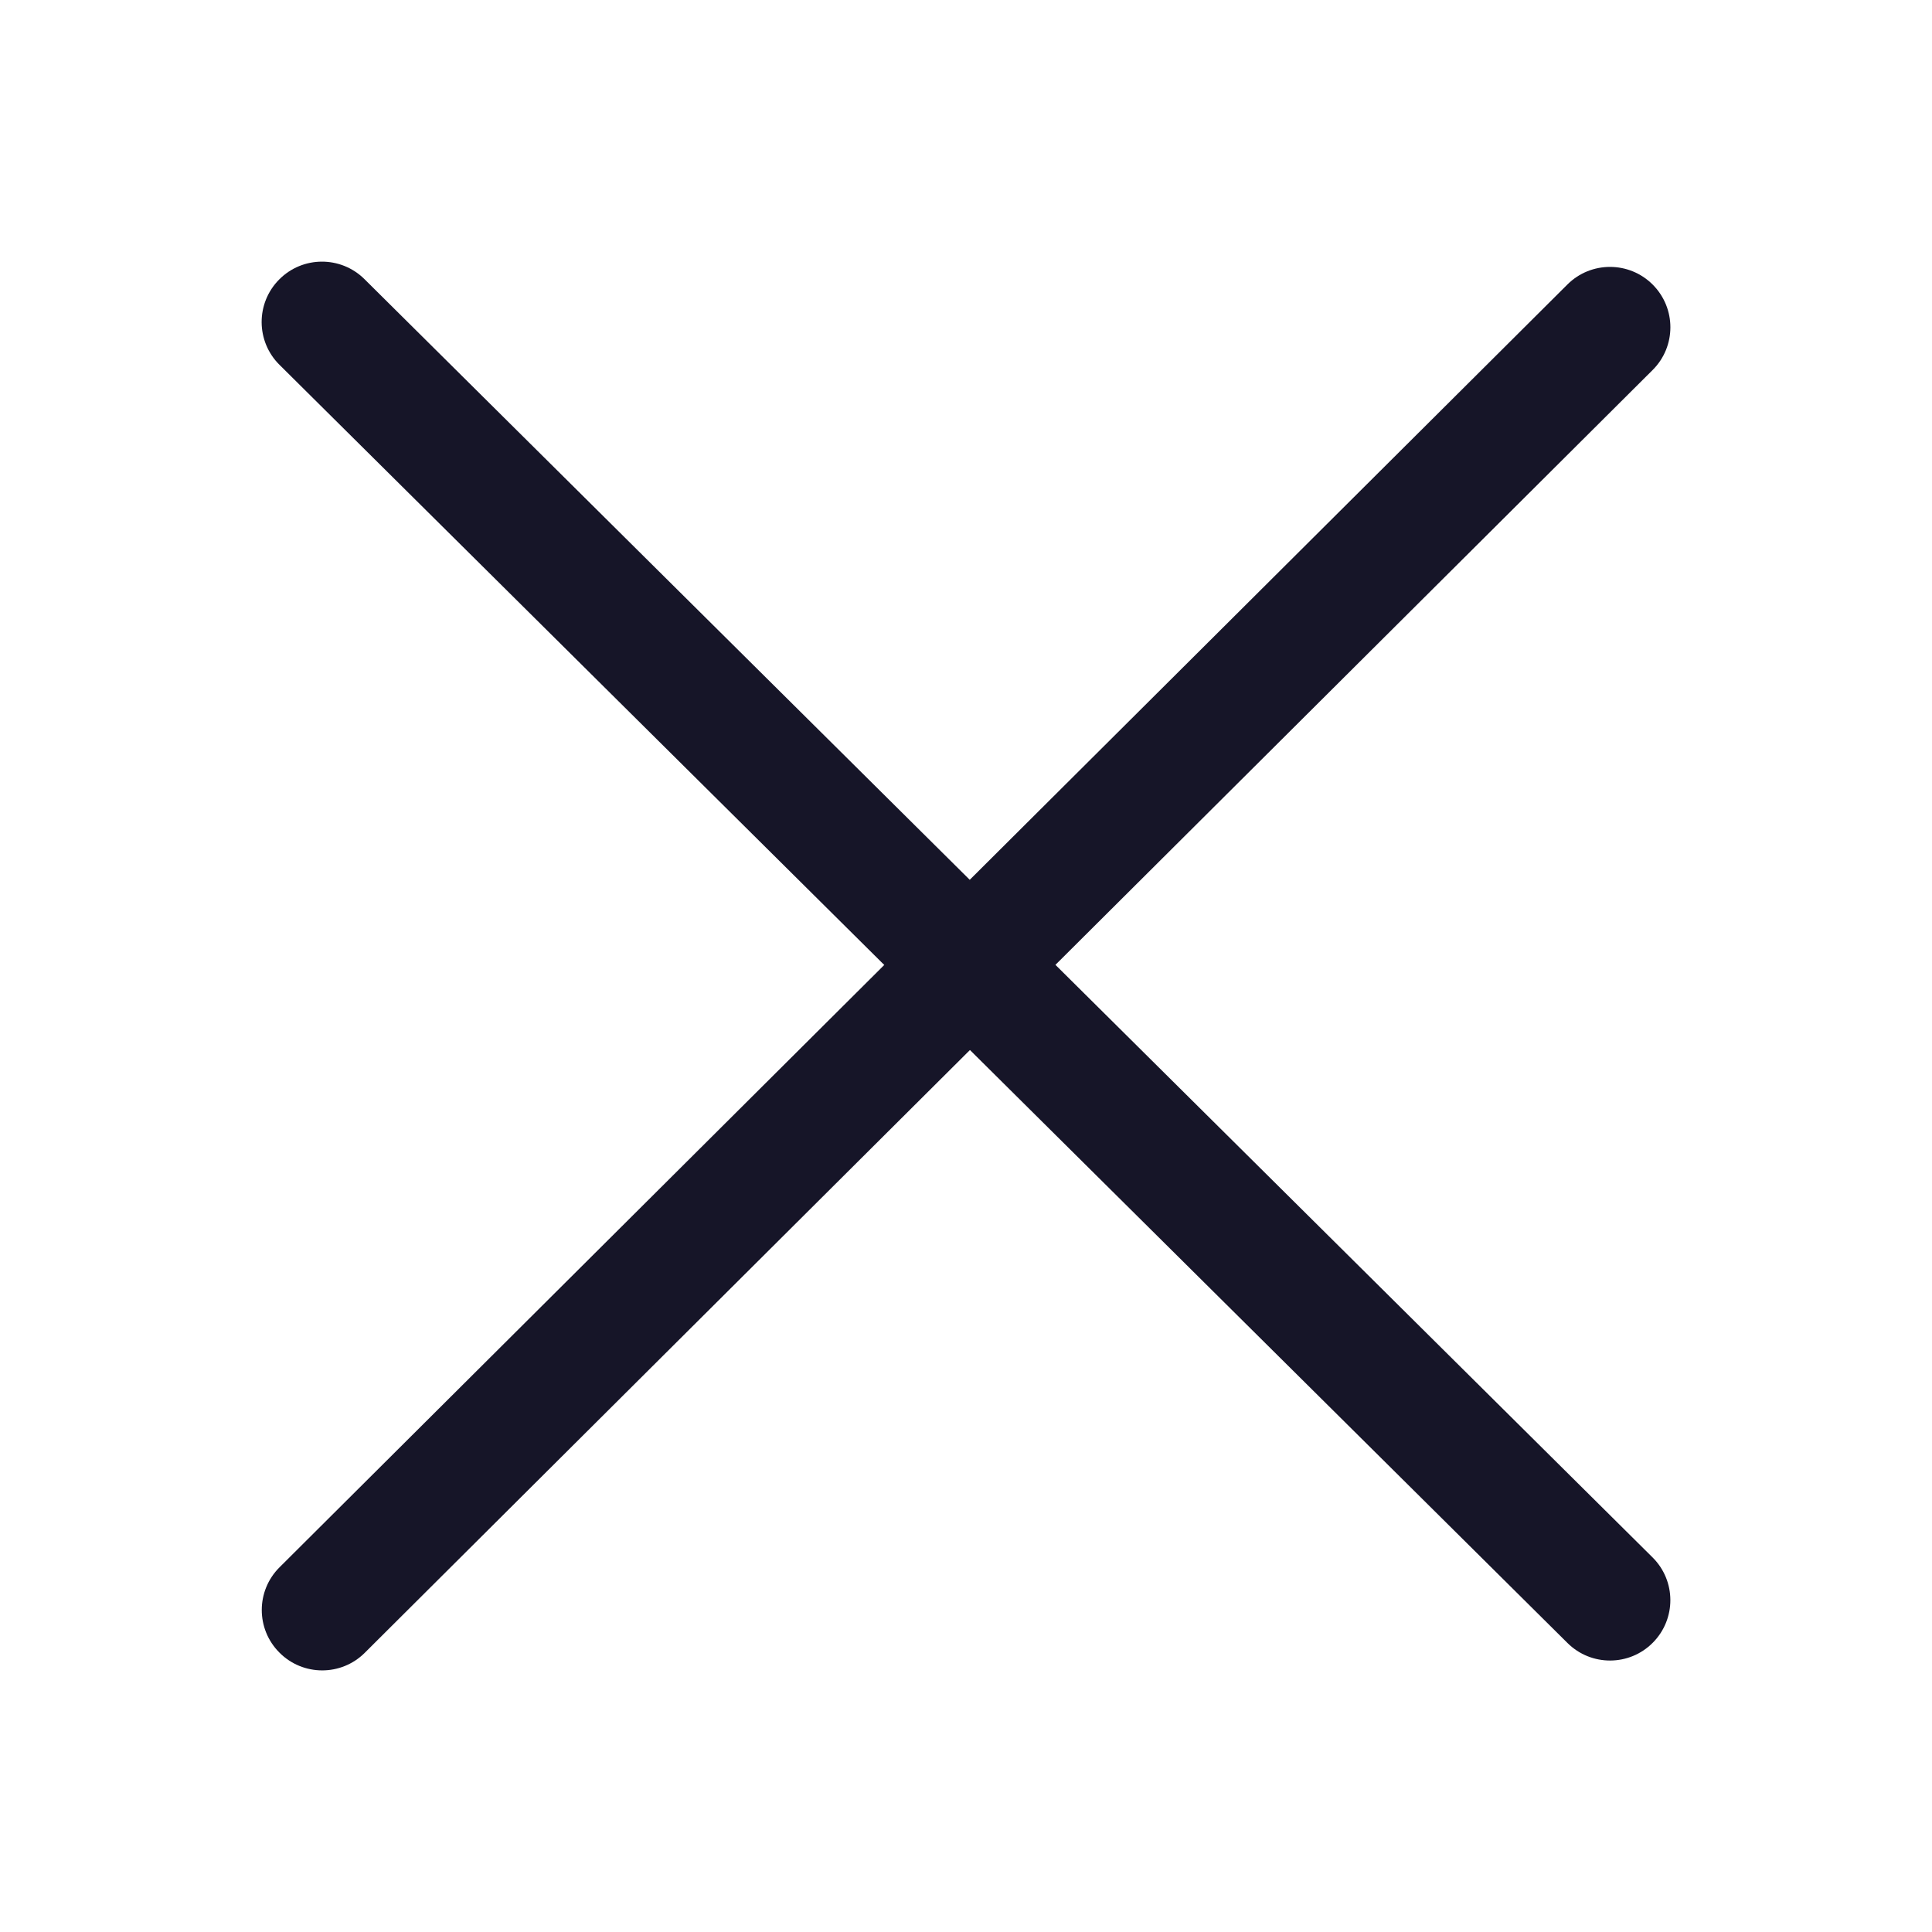
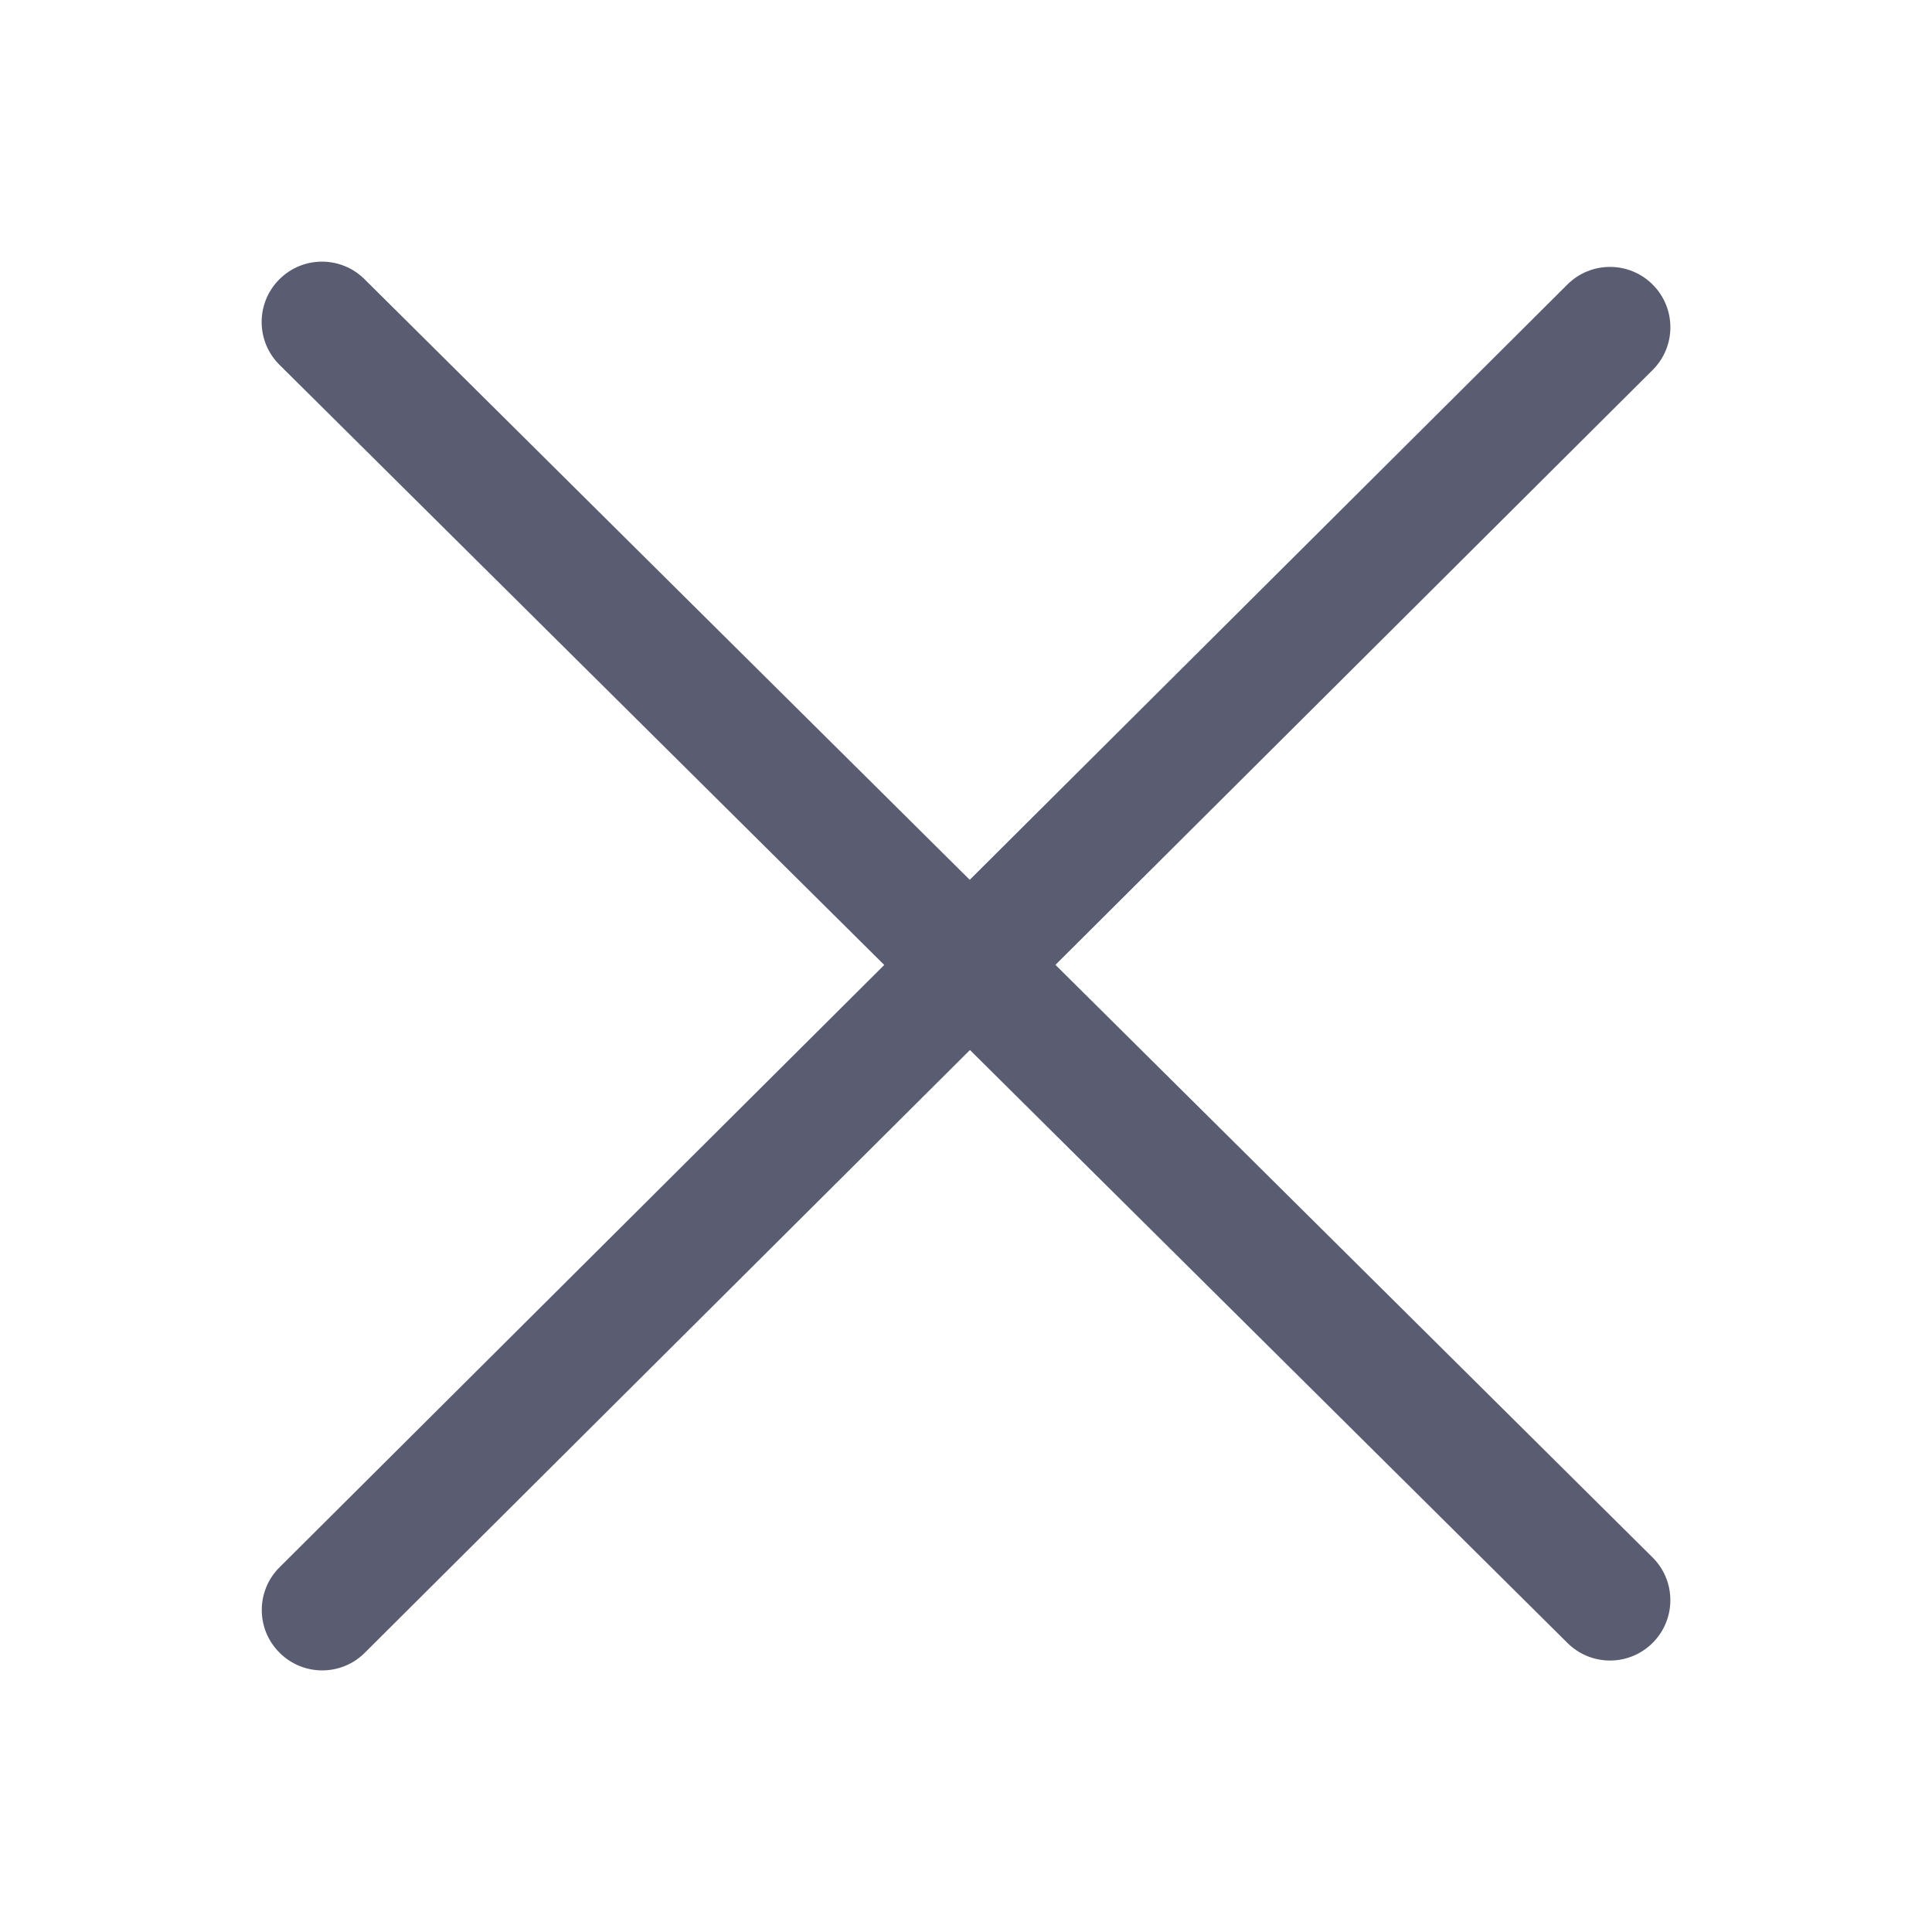
<svg xmlns="http://www.w3.org/2000/svg" width="24" height="24" viewBox="0 0 24 24" fill="none">
-   <path fill-rule="evenodd" clip-rule="evenodd" d="M20.531 3.536C20.824 3.83 20.823 4.305 20.529 4.597L4.531 20.532C4.238 20.824 3.763 20.823 3.471 20.529C3.178 20.236 3.179 19.761 3.473 19.469L19.471 3.534C19.764 3.242 20.239 3.243 20.531 3.536Z" fill="#161528" />
-   <path fill-rule="evenodd" clip-rule="evenodd" d="M3.468 3.472C3.759 3.178 4.234 3.176 4.528 3.468L20.528 19.346C20.822 19.637 20.824 20.112 20.532 20.406C20.241 20.7 19.766 20.702 19.472 20.41L3.472 4.532C3.178 4.241 3.176 3.766 3.468 3.472Z" fill="#161528" />
+   <path fill-rule="evenodd" clip-rule="evenodd" d="M20.531 3.536C20.824 3.83 20.823 4.305 20.529 4.597L4.531 20.532C4.238 20.824 3.763 20.823 3.471 20.529C3.178 20.236 3.179 19.761 3.473 19.469L19.471 3.534C19.764 3.242 20.239 3.243 20.531 3.536Z" fill="#5A5D72" />
+   <path fill-rule="evenodd" clip-rule="evenodd" d="M3.468 3.472C3.759 3.178 4.234 3.176 4.528 3.468L20.528 19.346C20.822 19.637 20.824 20.112 20.532 20.406C20.241 20.7 19.766 20.702 19.472 20.41L3.472 4.532C3.178 4.241 3.176 3.766 3.468 3.472Z" fill="#5A5D72" />
</svg>
